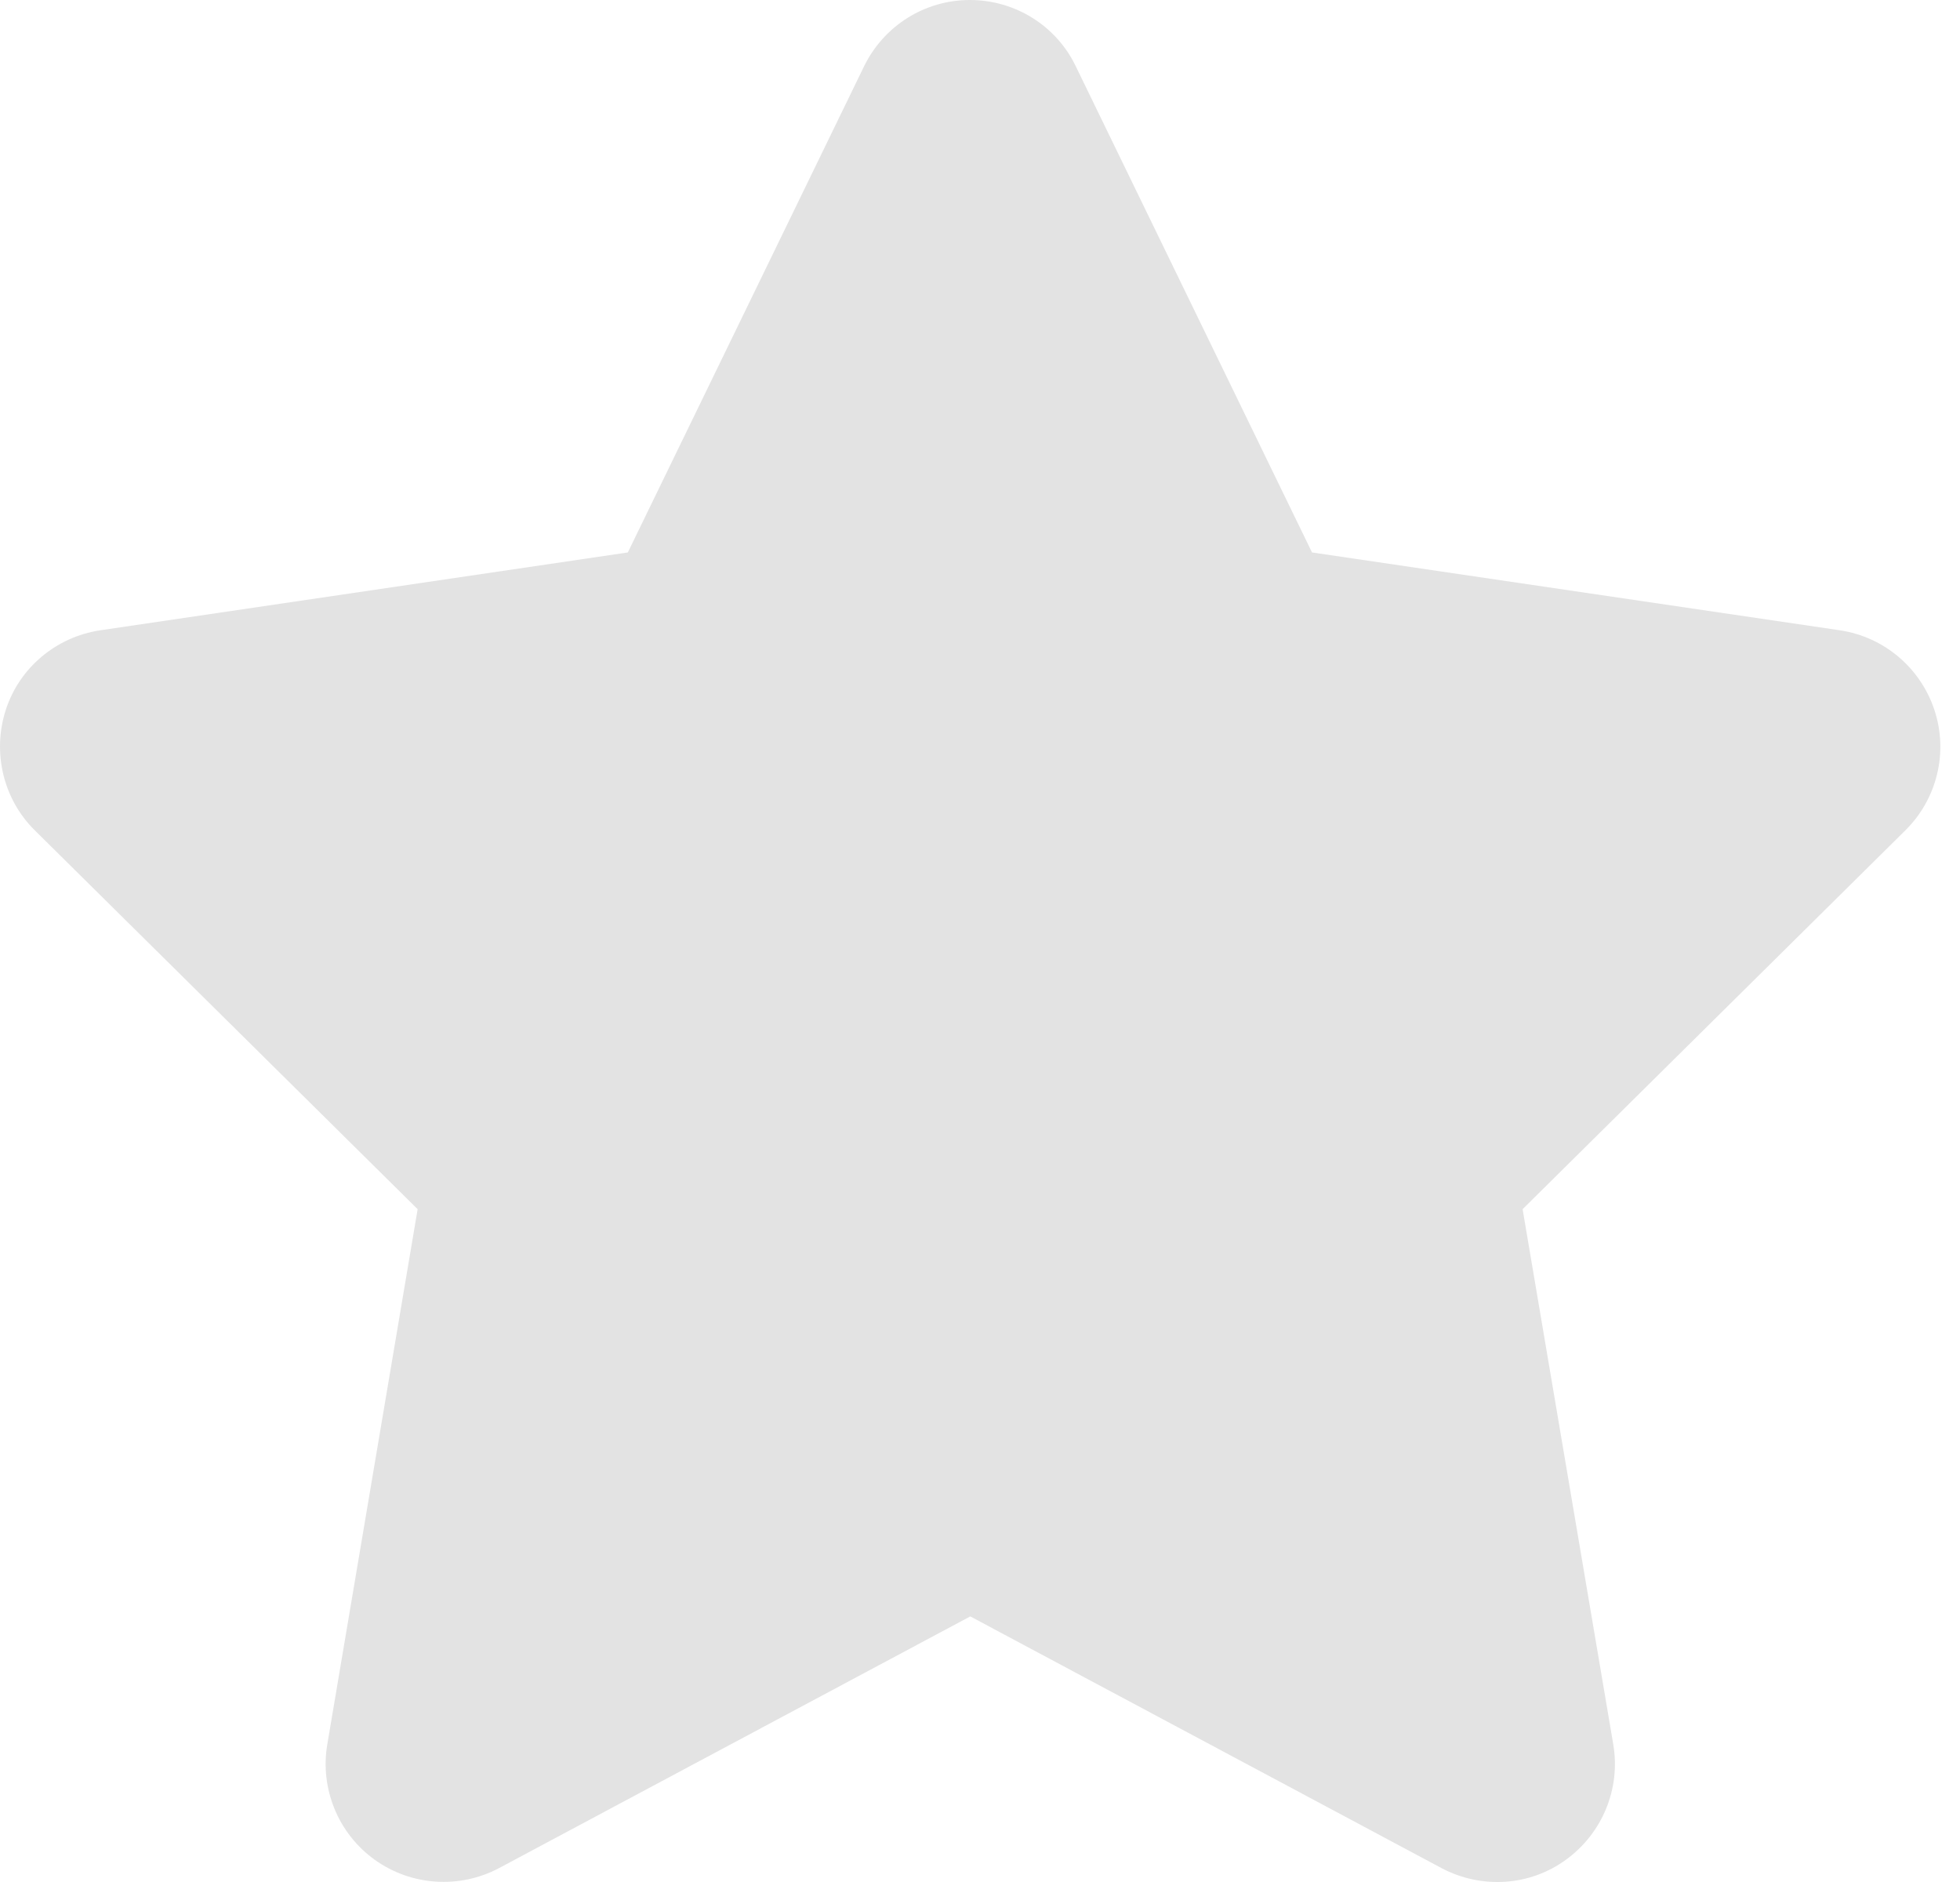
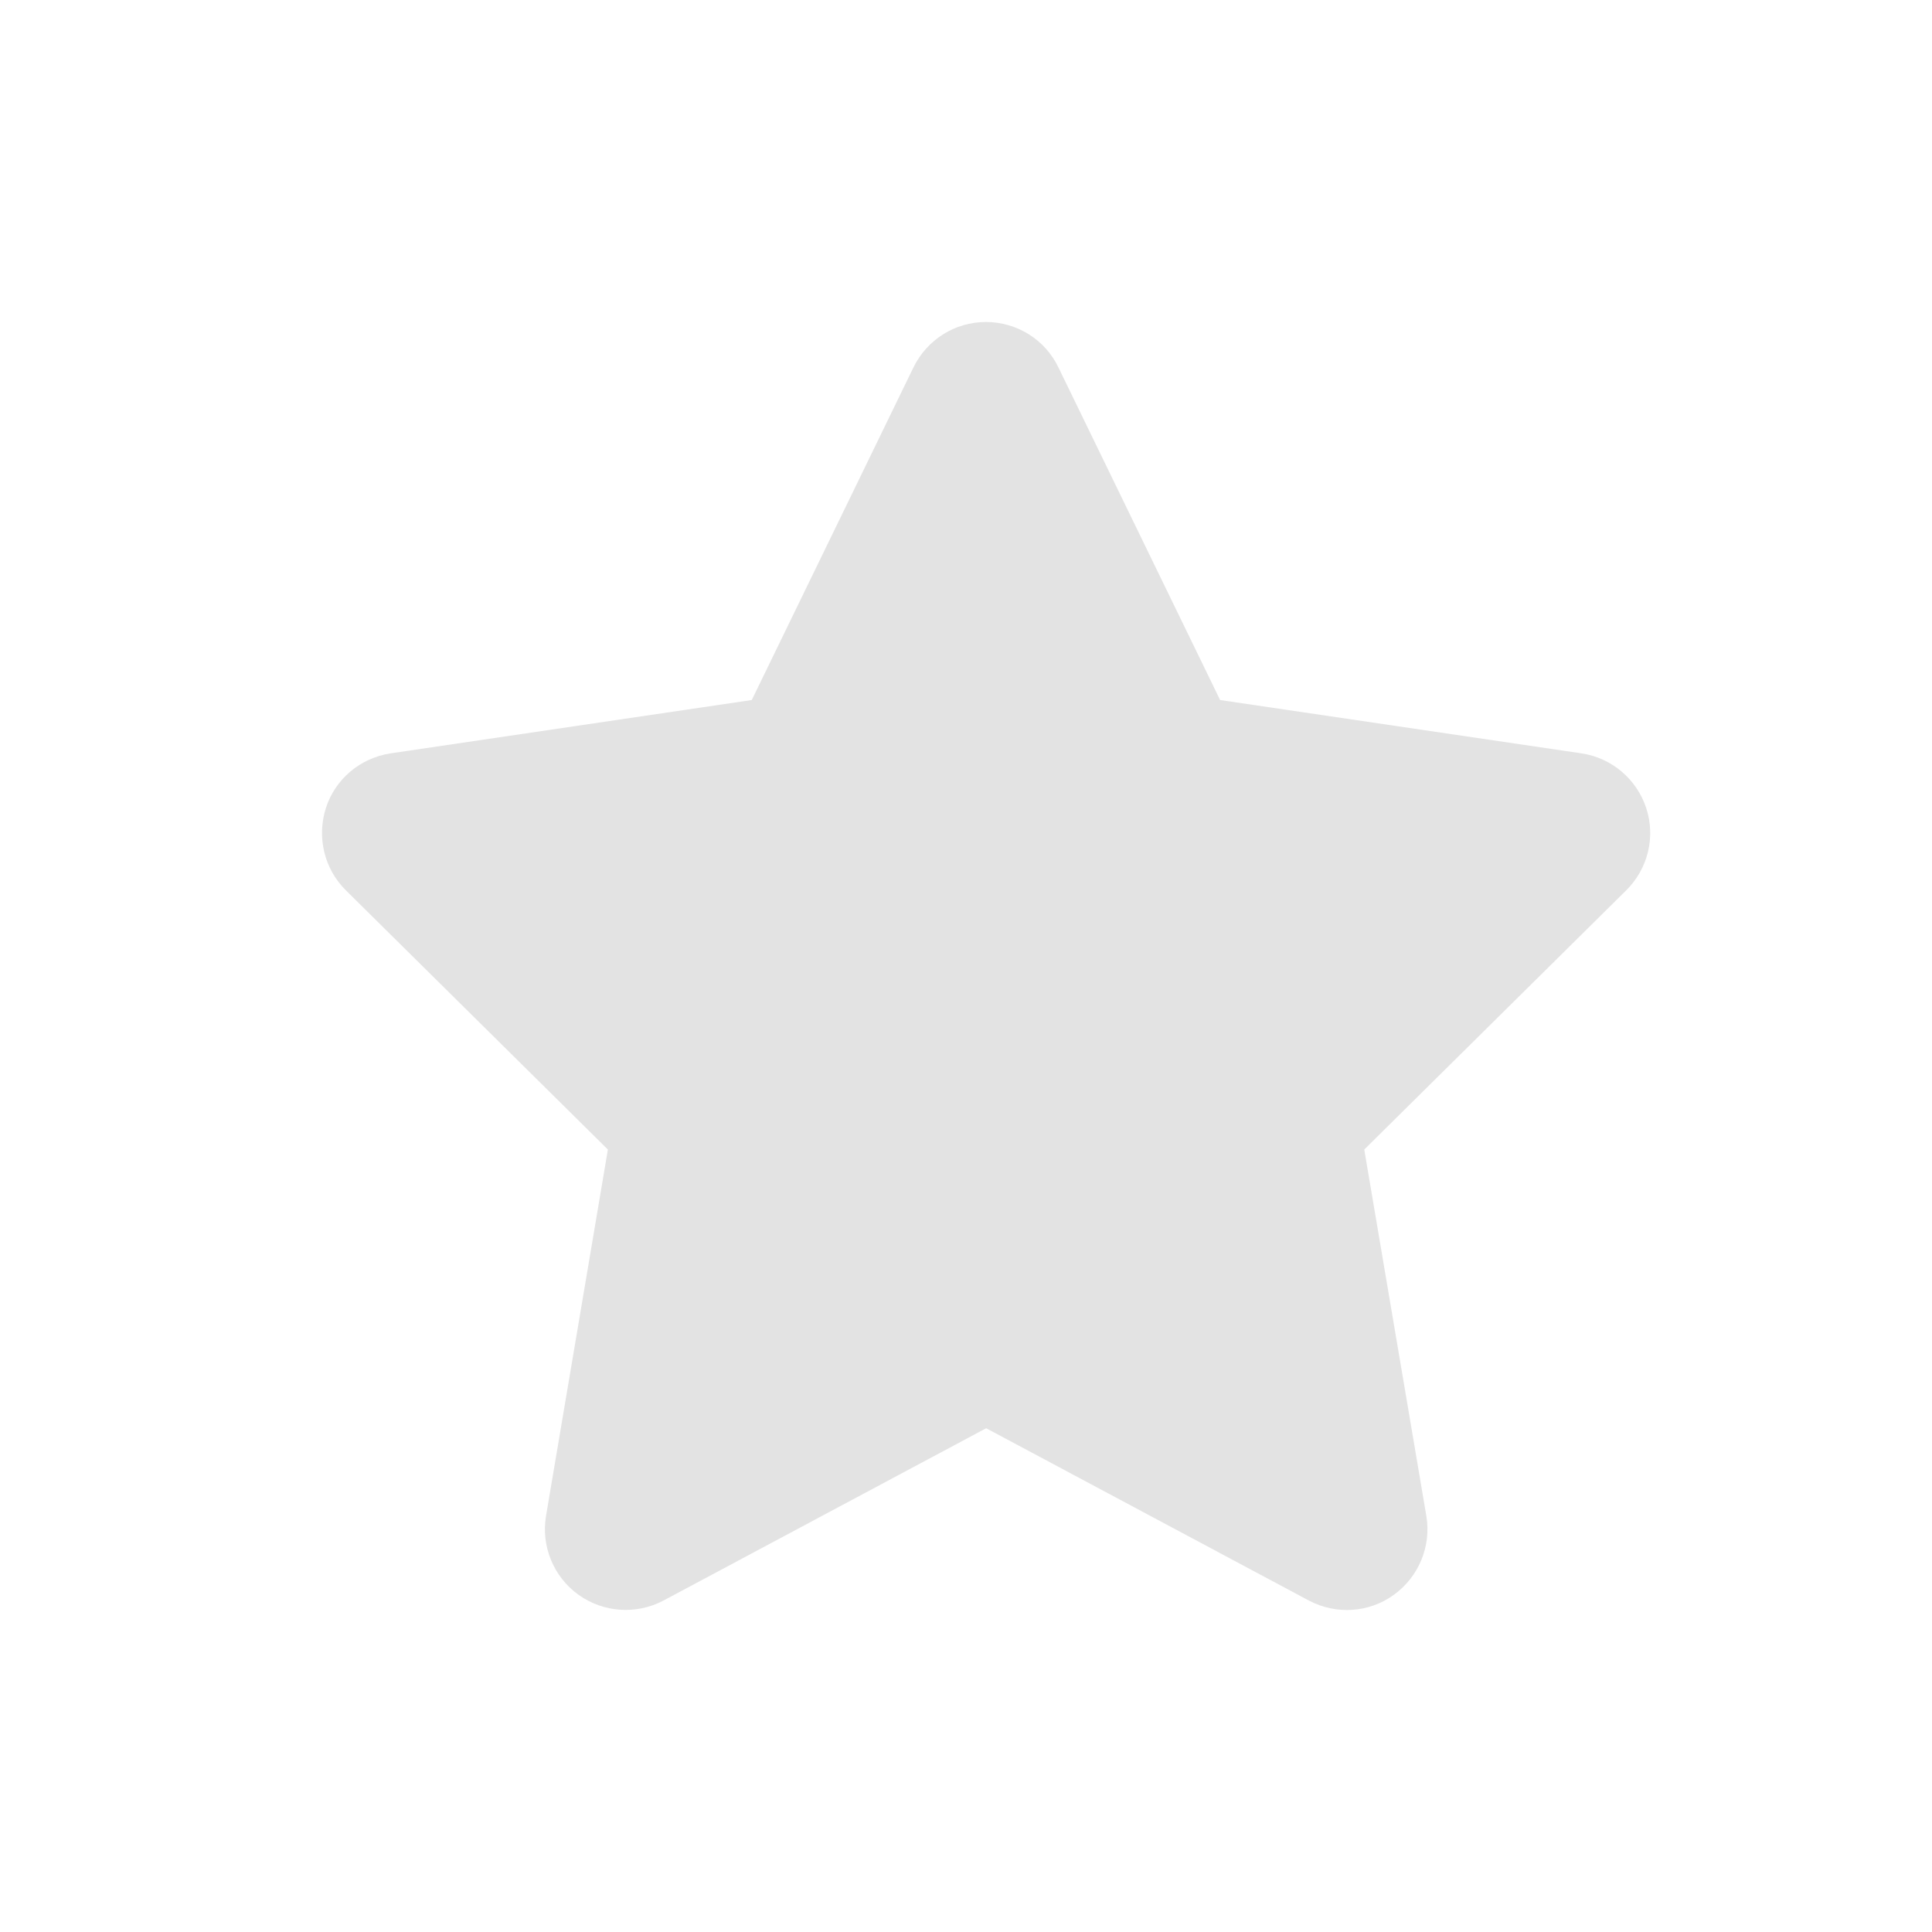
- <svg xmlns="http://www.w3.org/2000/svg" width="25" height="24" viewBox="0 0 25 24" fill="none">
-   <path d="M13.721 0.844C13.473 0.328 12.948 0 12.371 0C11.795 0 11.275 0.328 11.022 0.844L8.008 7.045L1.277 8.038C0.715 8.123 0.246 8.516 0.073 9.055C-0.1 9.594 0.04 10.19 0.443 10.588L5.327 15.42L4.174 22.249C4.08 22.811 4.315 23.383 4.779 23.716C5.243 24.049 5.857 24.091 6.363 23.824L12.376 20.613L18.389 23.824C18.896 24.091 19.51 24.054 19.974 23.716C20.438 23.379 20.672 22.811 20.578 22.249L19.421 15.42L24.304 10.588C24.707 10.19 24.853 9.594 24.674 9.055C24.496 8.516 24.032 8.123 23.47 8.038L16.735 7.045L13.721 0.844Z" fill="#E3E3E3" />
+ <svg xmlns="http://www.w3.org/2000/svg" width="36" height="36" viewBox="0 0 36 36" fill="none">
+   <path d="M19.721 6.844C19.473 6.328 18.948 6 18.371 6C17.795 6 17.275 6.328 17.022 6.844L14.008 13.044L7.277 14.038C6.715 14.123 6.246 14.516 6.073 15.055C5.9 15.594 6.04 16.189 6.443 16.588L11.327 21.42L10.174 28.249C10.08 28.811 10.315 29.383 10.779 29.716C11.243 30.049 11.857 30.091 12.363 29.824L18.376 26.613L24.389 29.824C24.896 30.091 25.51 30.054 25.974 29.716C26.438 29.379 26.672 28.811 26.578 28.249L25.421 21.42L30.304 16.588C30.707 16.189 30.853 15.594 30.674 15.055C30.496 14.516 30.032 14.123 29.47 14.038L22.735 13.044L19.721 6.844Z" fill="#E3E3E3" />
</svg>
